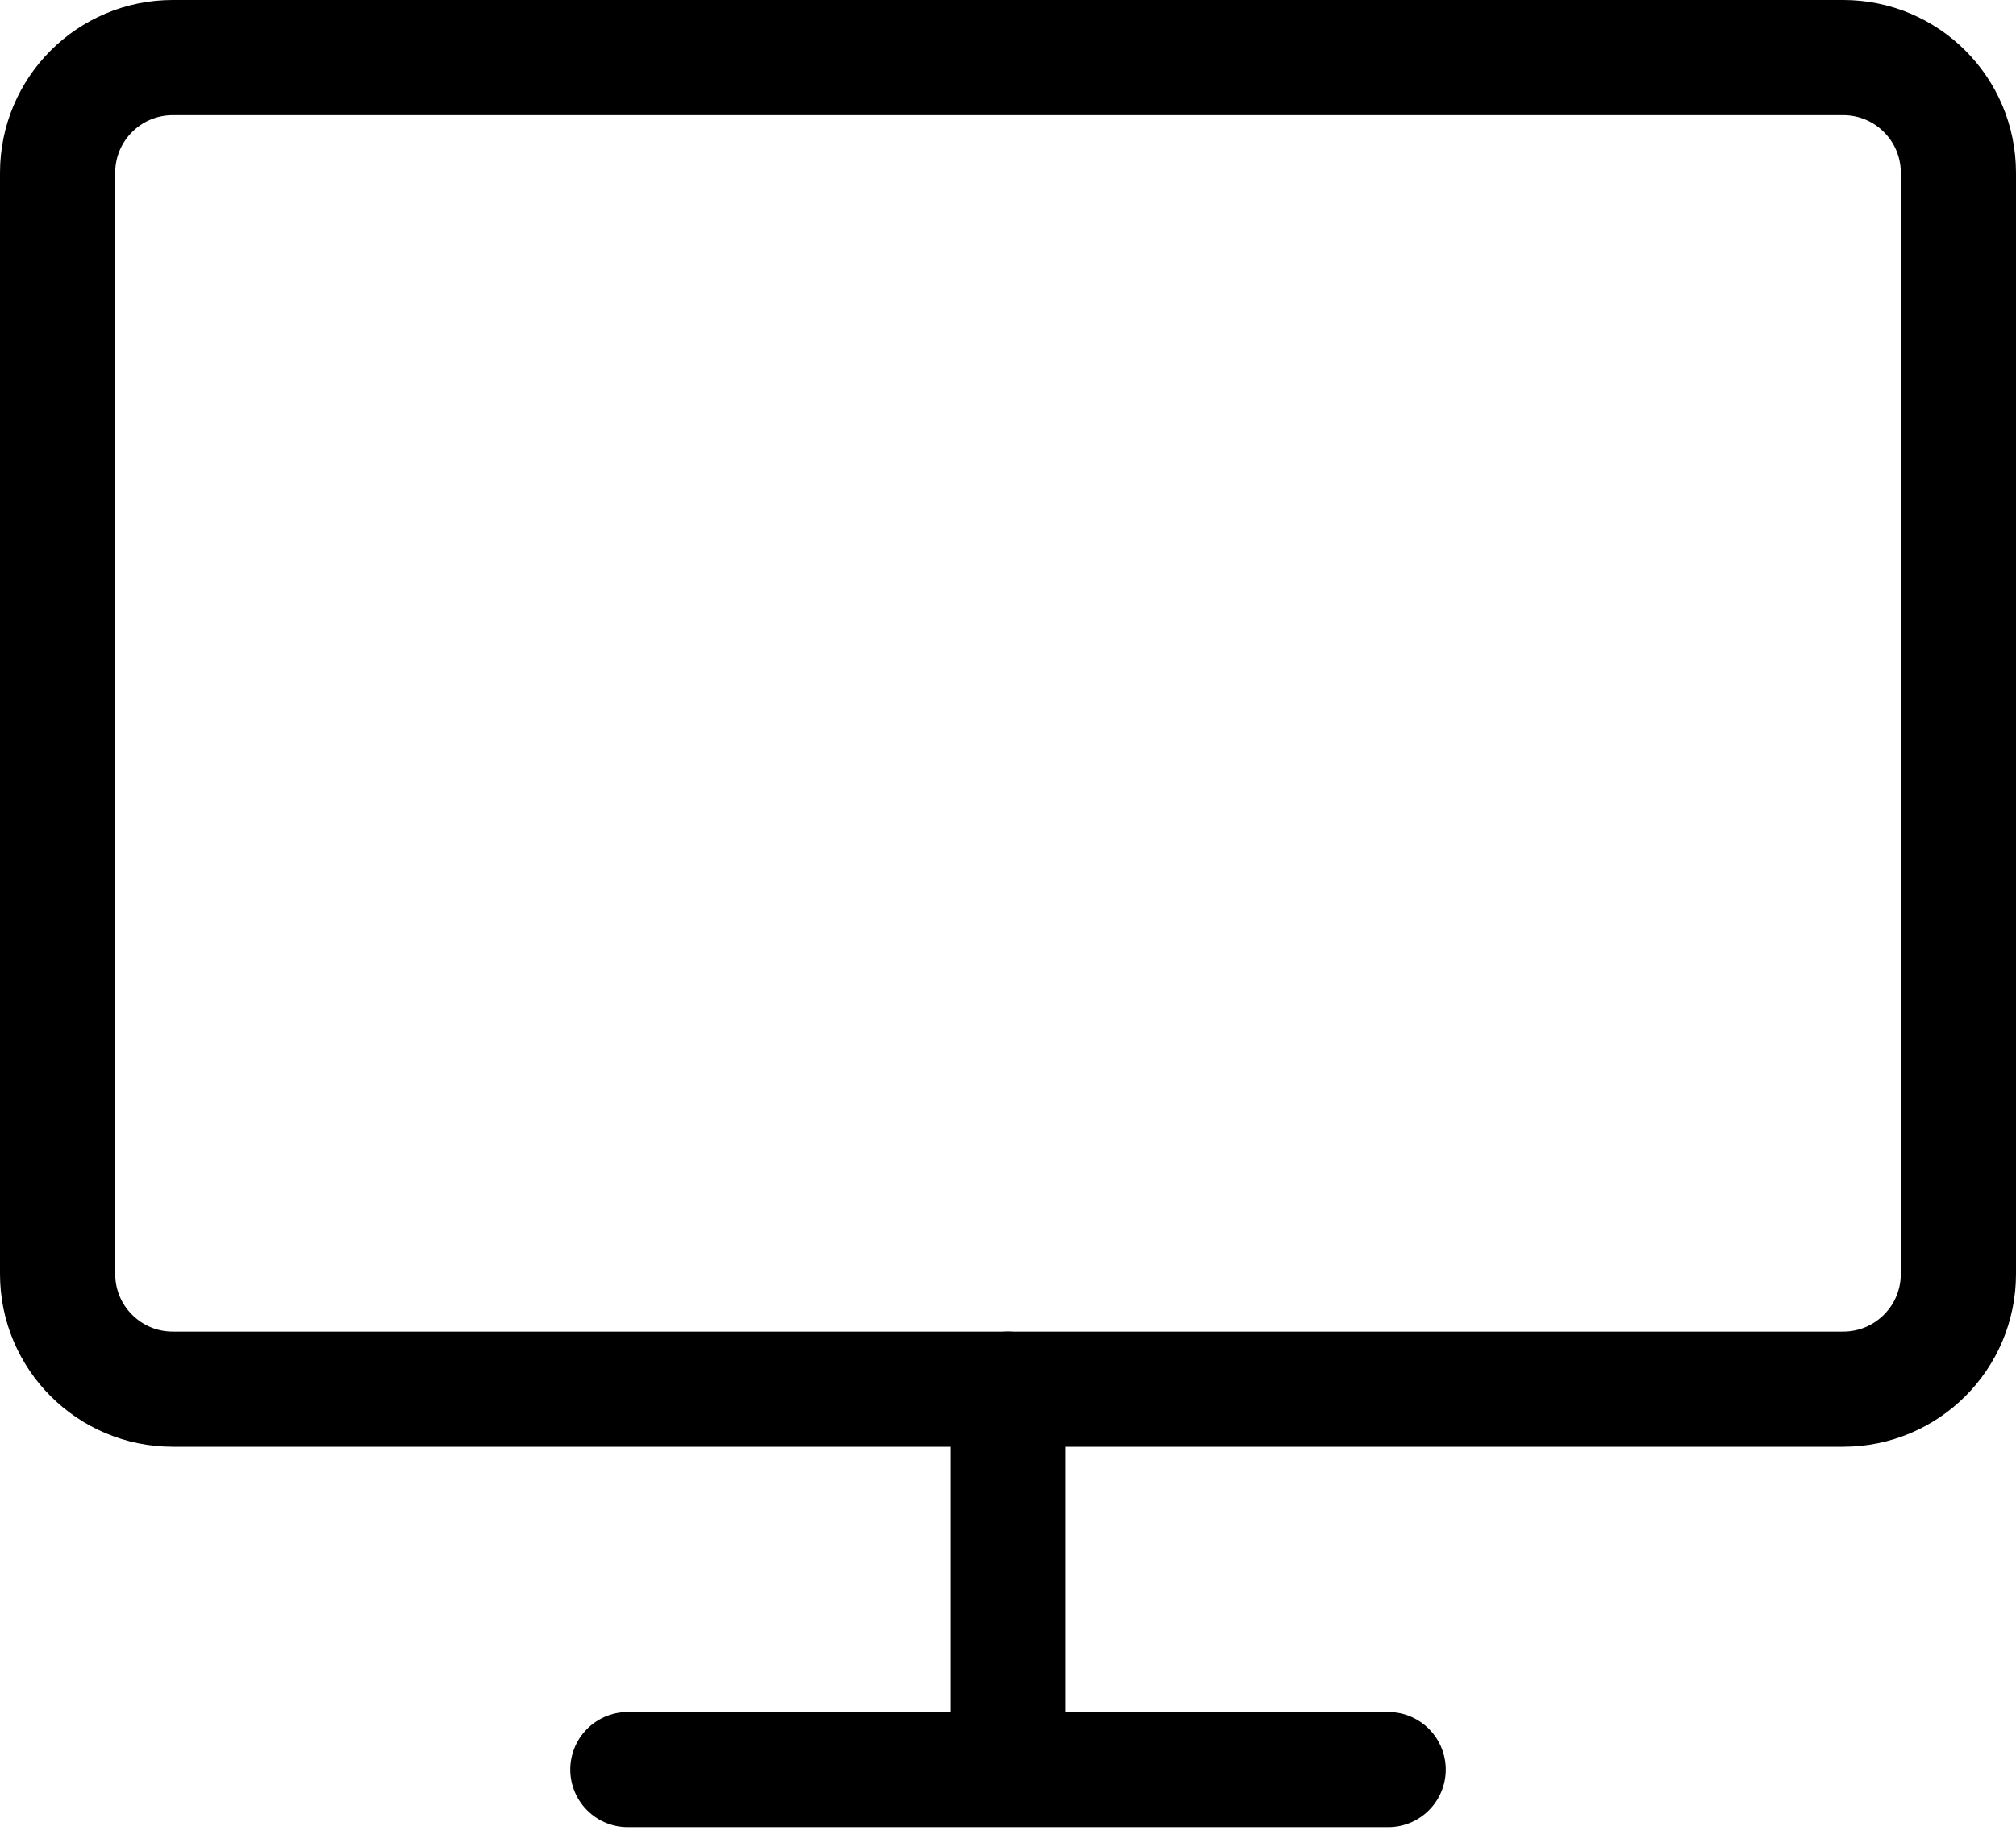
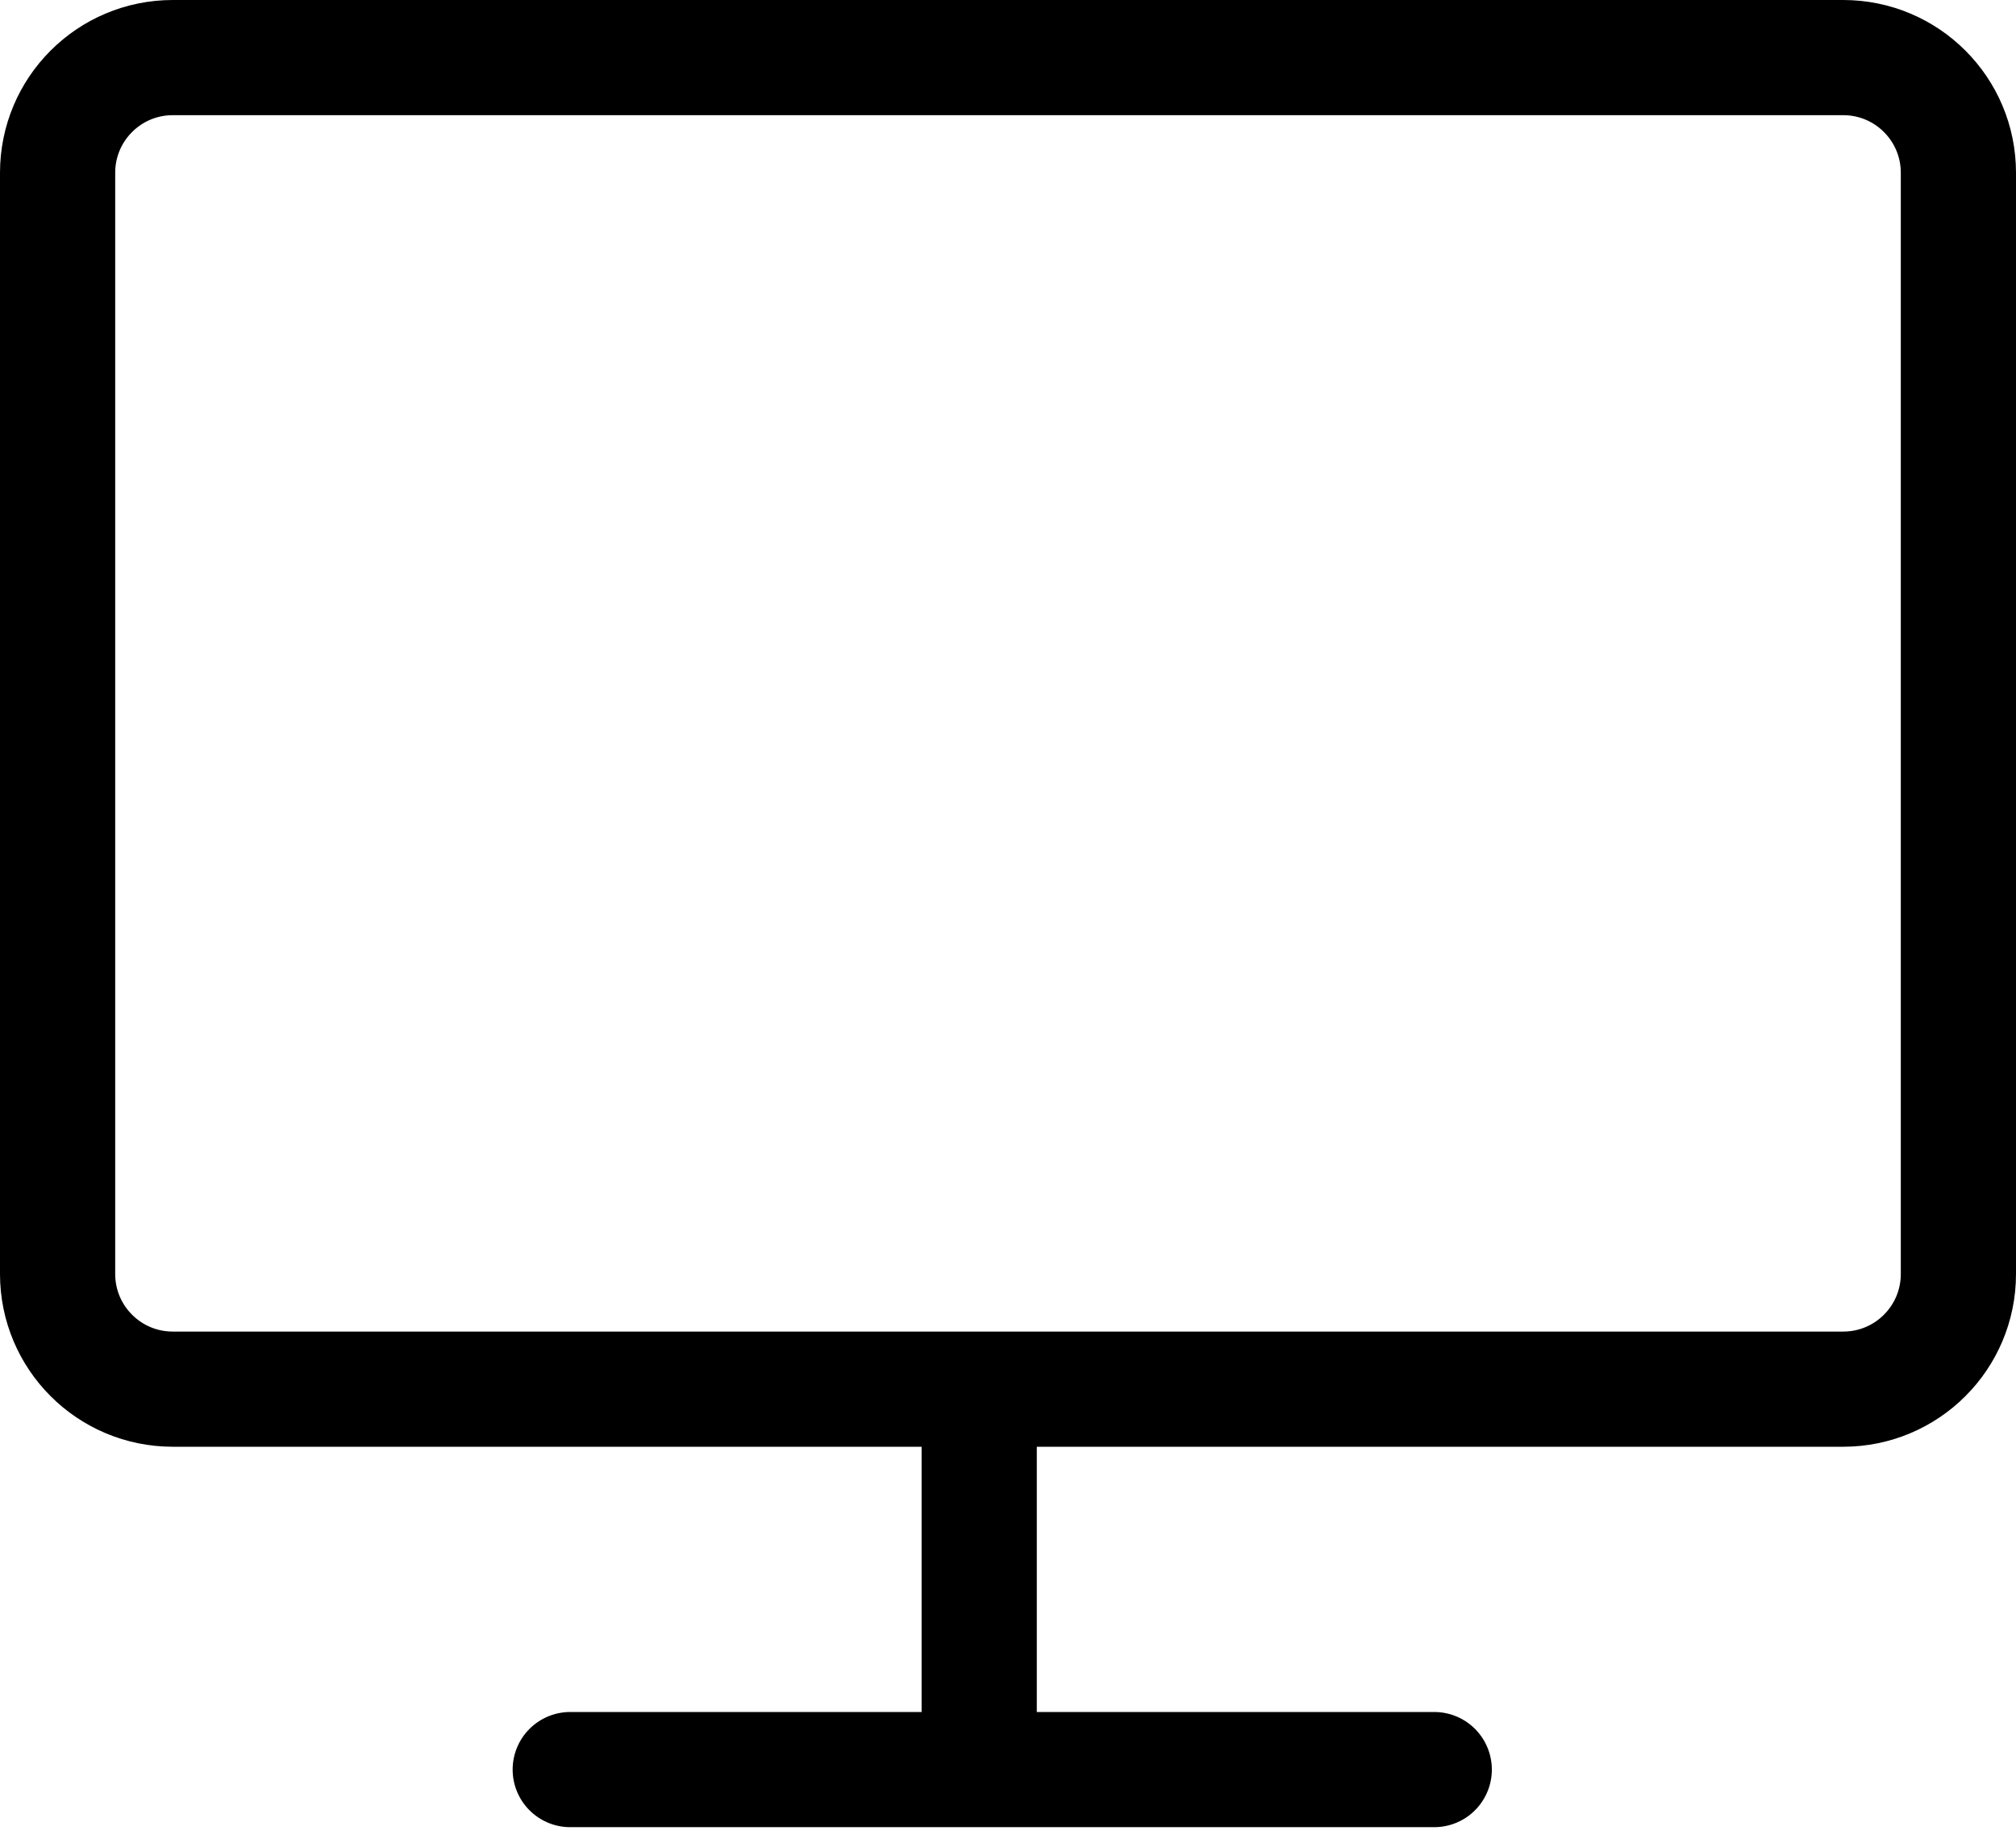
- <svg xmlns="http://www.w3.org/2000/svg" viewBox="0 0 35 32">
+ <svg xmlns="http://www.w3.org/2000/svg" width="35" height="32" viewBox="0 0 35 32">
  <g fill="none" fill-rule="evenodd" stroke-linecap="round" stroke-linejoin="round">
    <g stroke="currentColor" stroke-width="2">
      <g>
        <g>
-           <g transform="translate(1 1)">
-             <rect width="33" height="23.123" rx="2" />
-             <path d="M9.9 29.729h13.2M16.5 23.123v6.606" />
+           <g>
+             <path d="M17 25.123v5.606m-7.1 0h15-15zM3 1h29c1.105 0 2 .895 2 2v19.123c0 1.105-.895 2-2 2H3c-1.105 0-2-.895-2-2V3c0-1.105.895-2 2-2z" />
          </g>
        </g>
      </g>
    </g>
  </g>
</svg>
